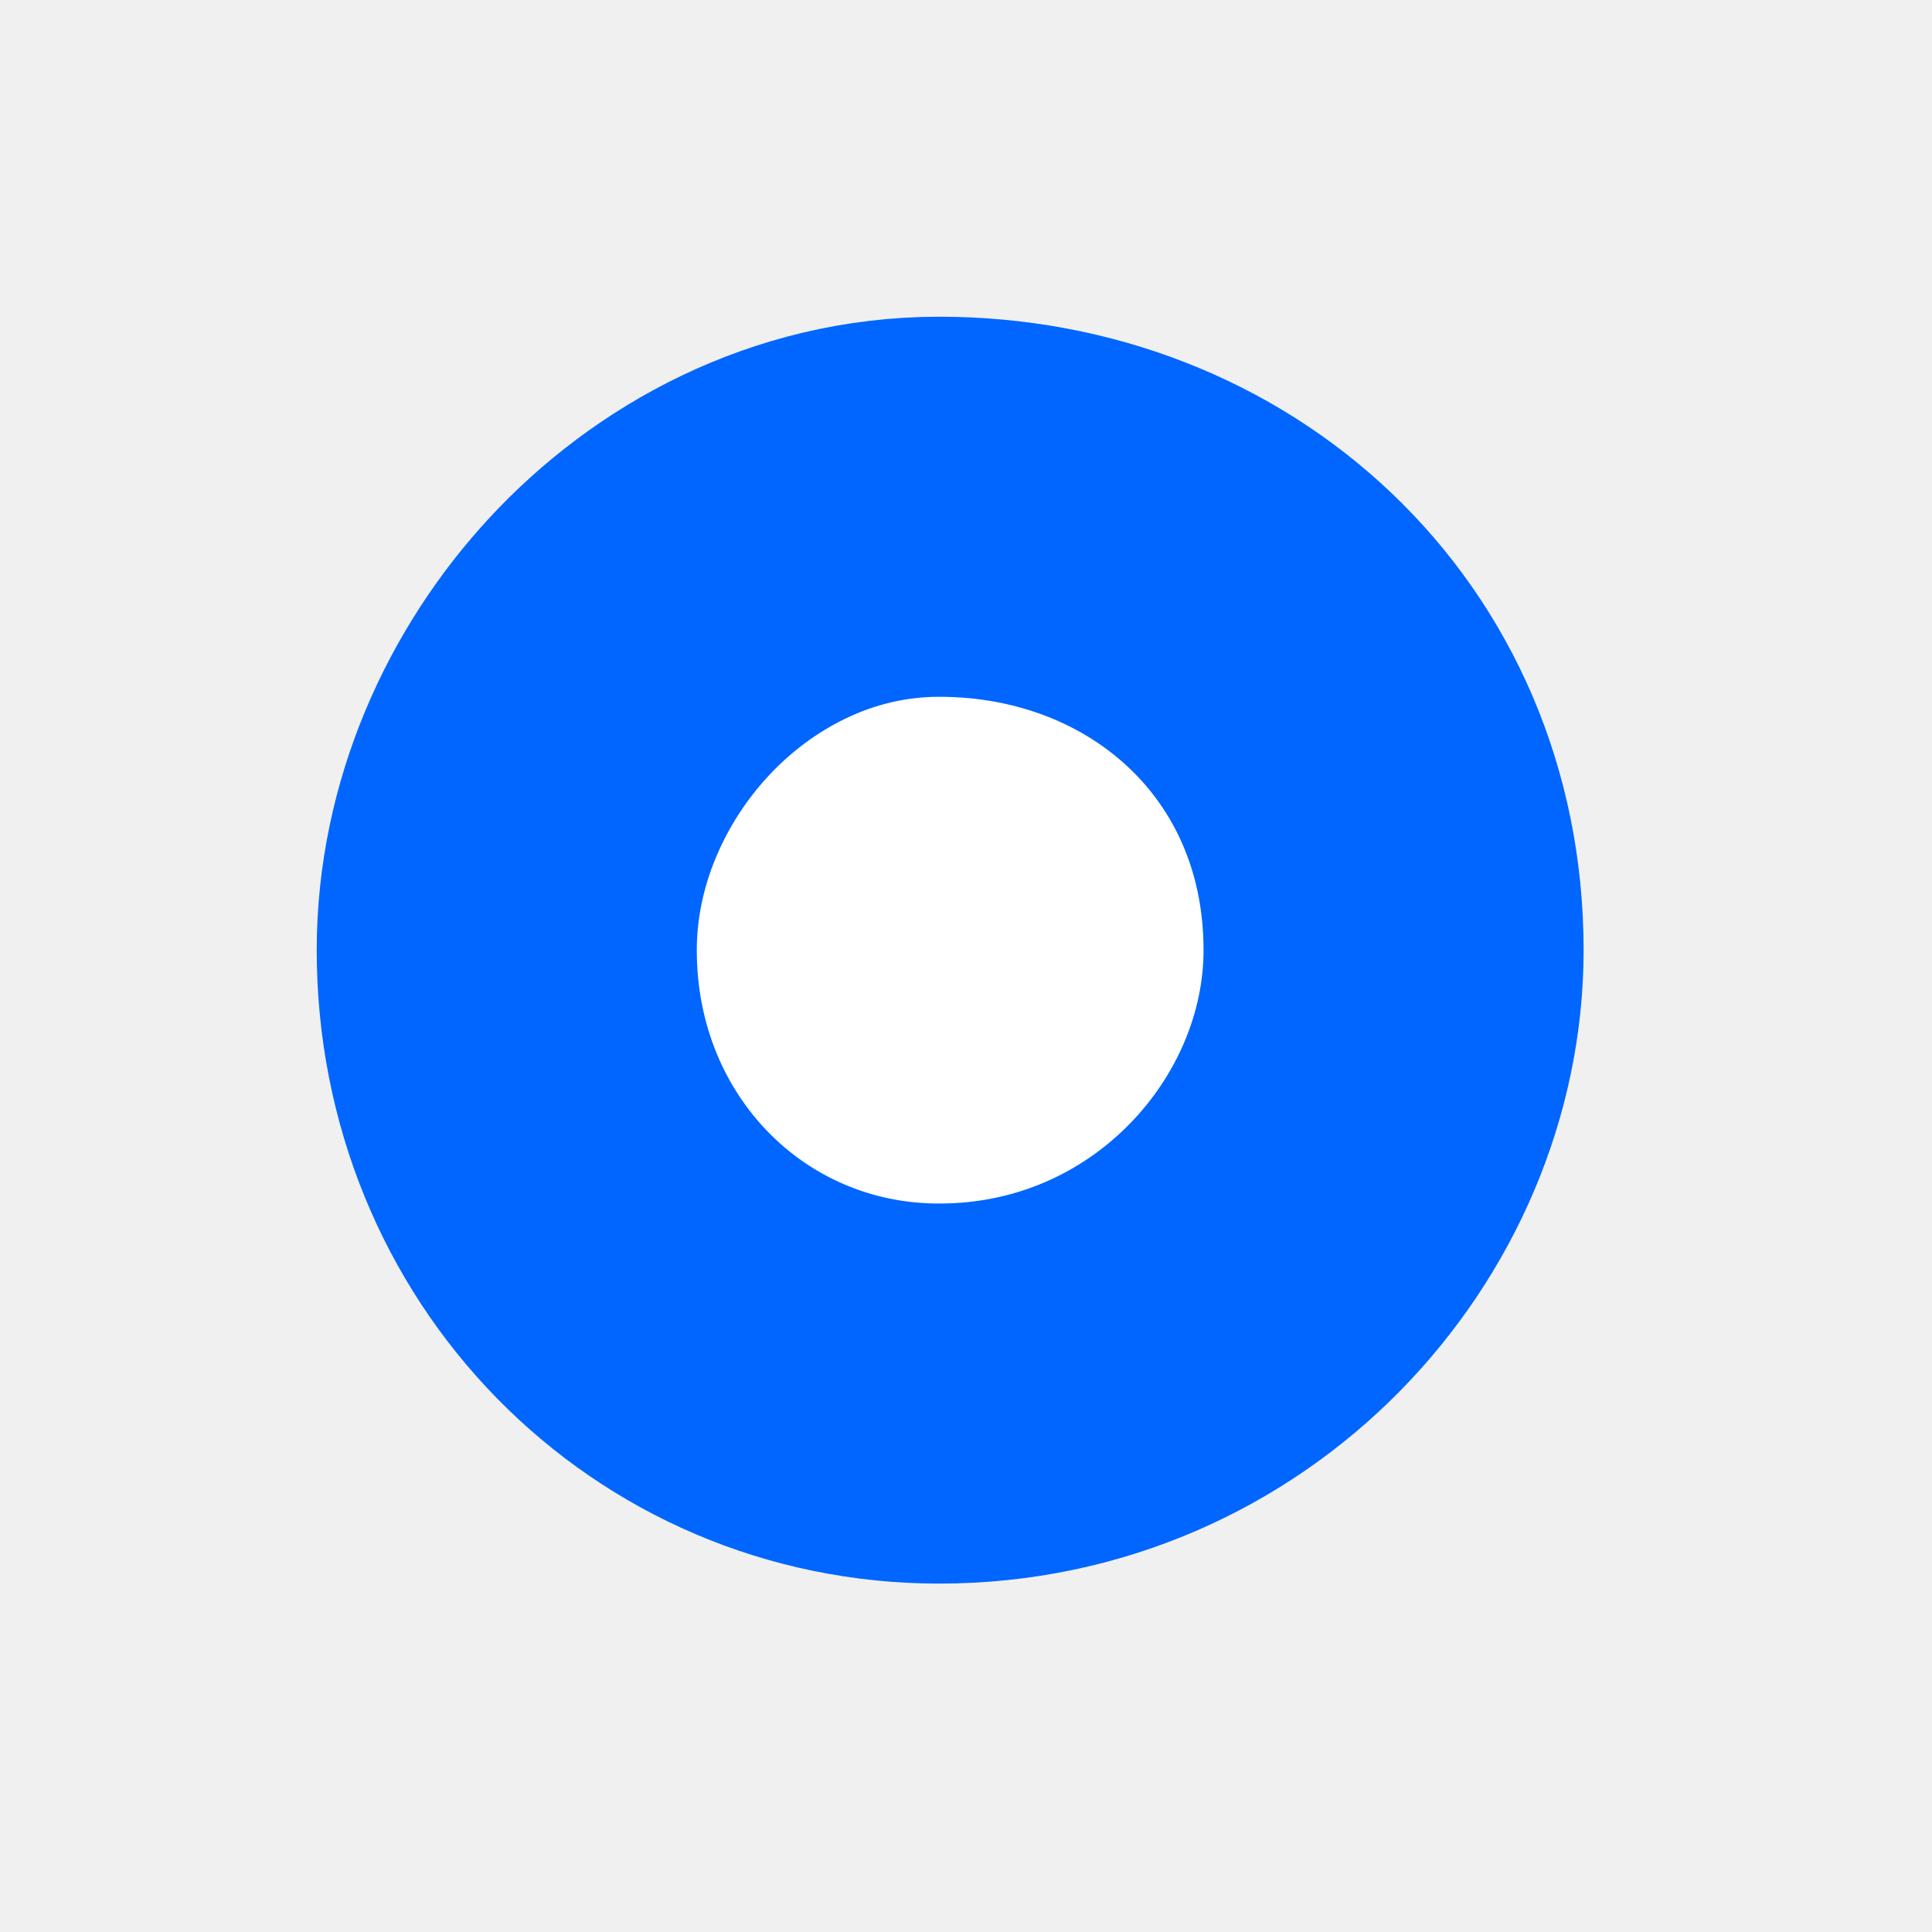
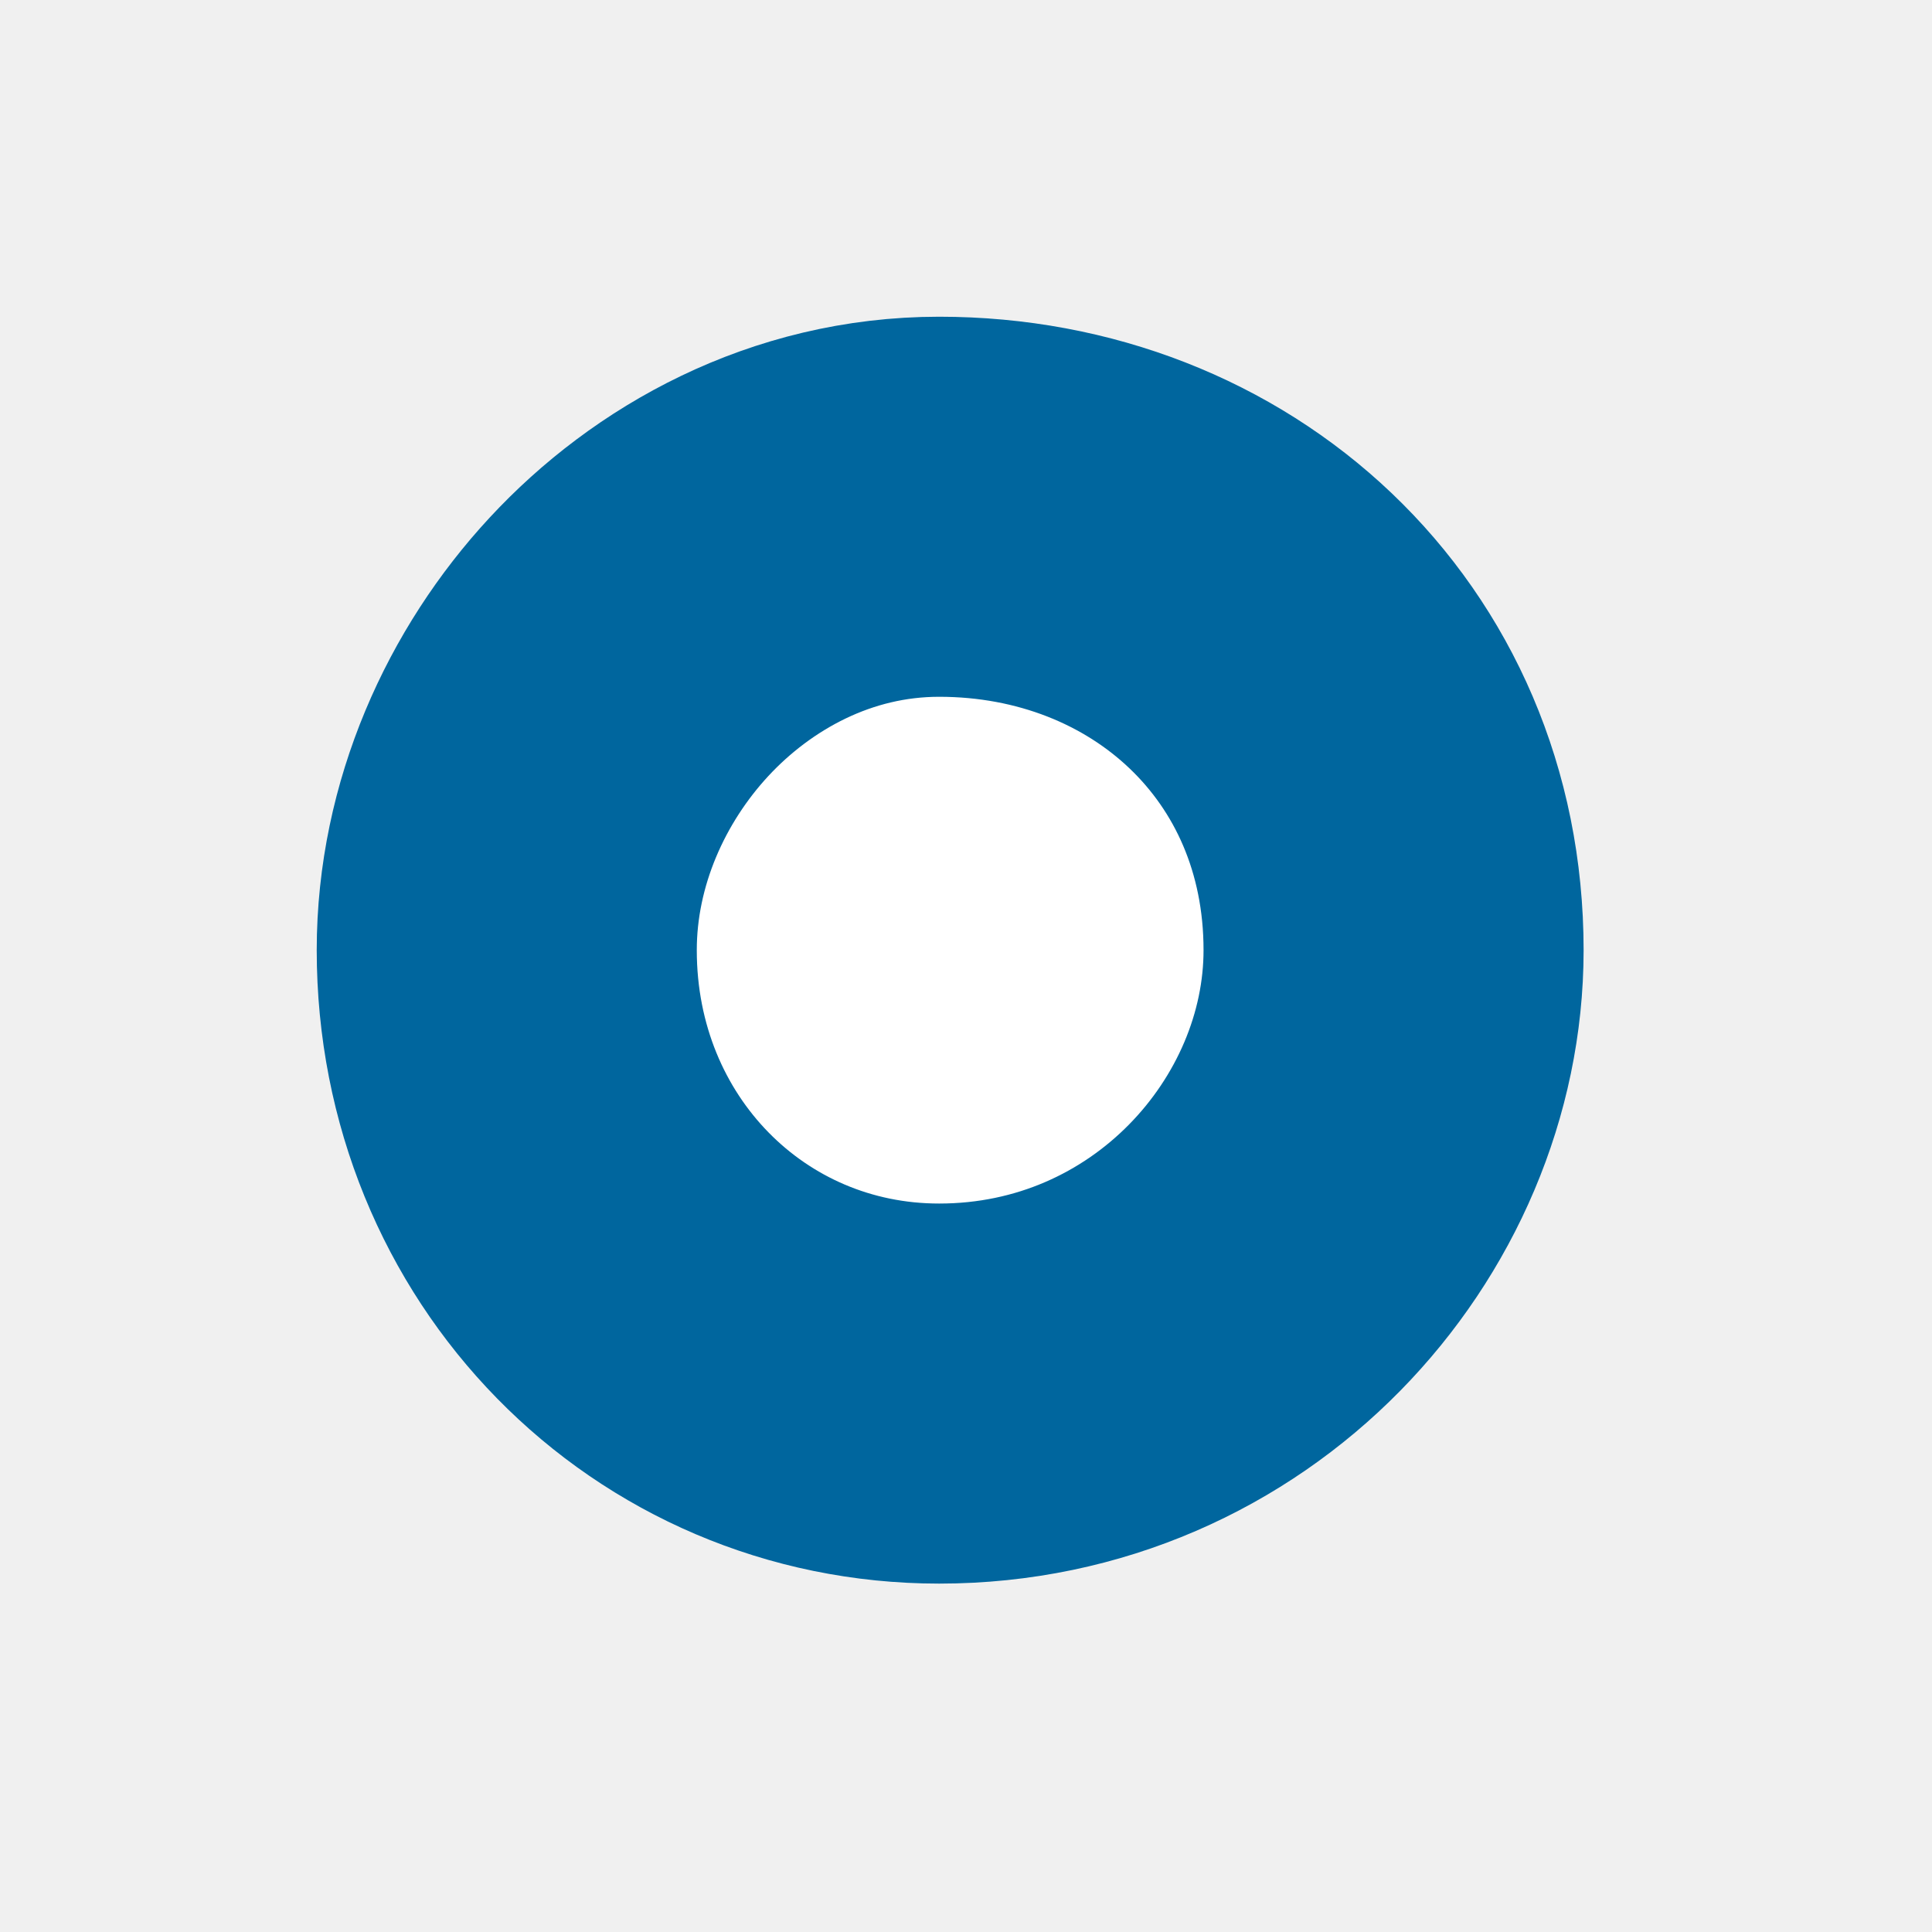
<svg xmlns="http://www.w3.org/2000/svg" width="61" height="61" viewBox="0 0 61 61" fill="none">
-   <path d="M29.652 44C37.918 44 44 37.231 44 30C44 21.782 37.592 16 29.652 16C25.599 16 22.17 17.931 19.862 20.42C17.57 22.89 16 26.307 16 30C16 37.878 22.063 44 29.652 44Z" fill="white" stroke="#0066FF" stroke-width="12" />
+   <path d="M29.652 44C37.918 44 44 37.231 44 30C44 21.782 37.592 16 29.652 16C25.599 16 22.17 17.931 19.862 20.42C17.57 22.89 16 26.307 16 30C16 37.878 22.063 44 29.652 44Z" fill="white" stroke="#00669e" stroke-width="12" />
</svg>
